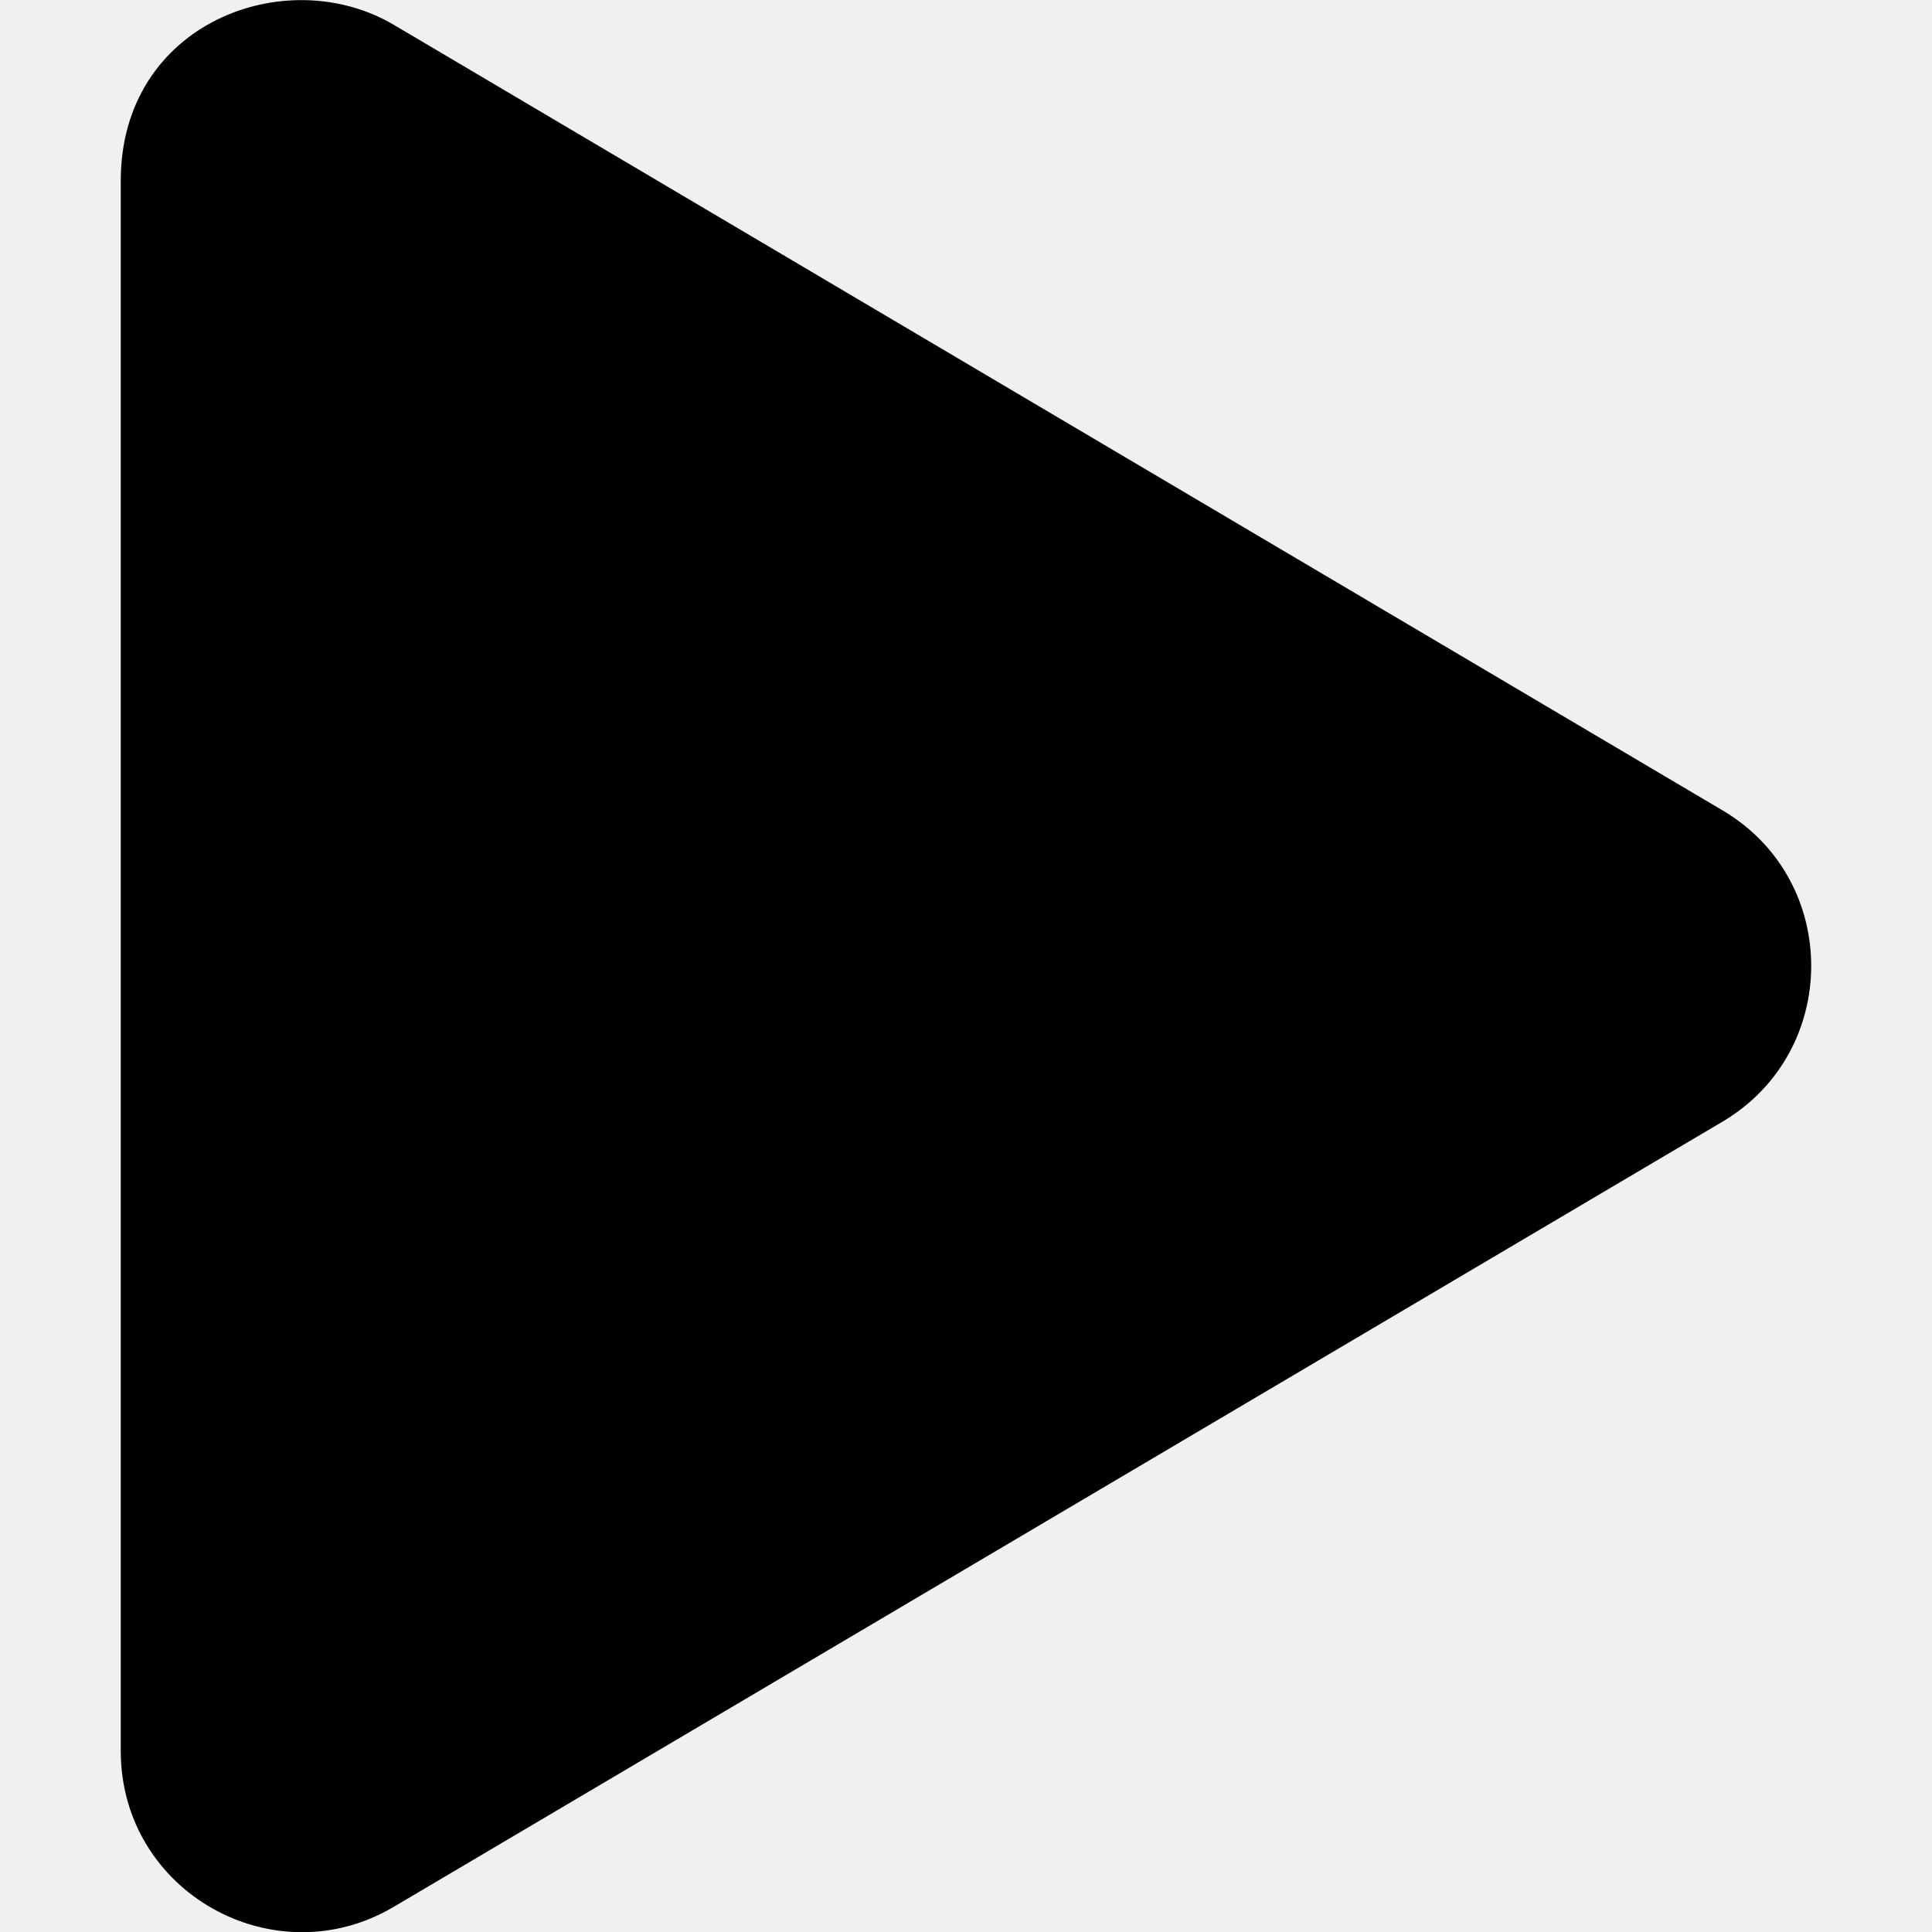
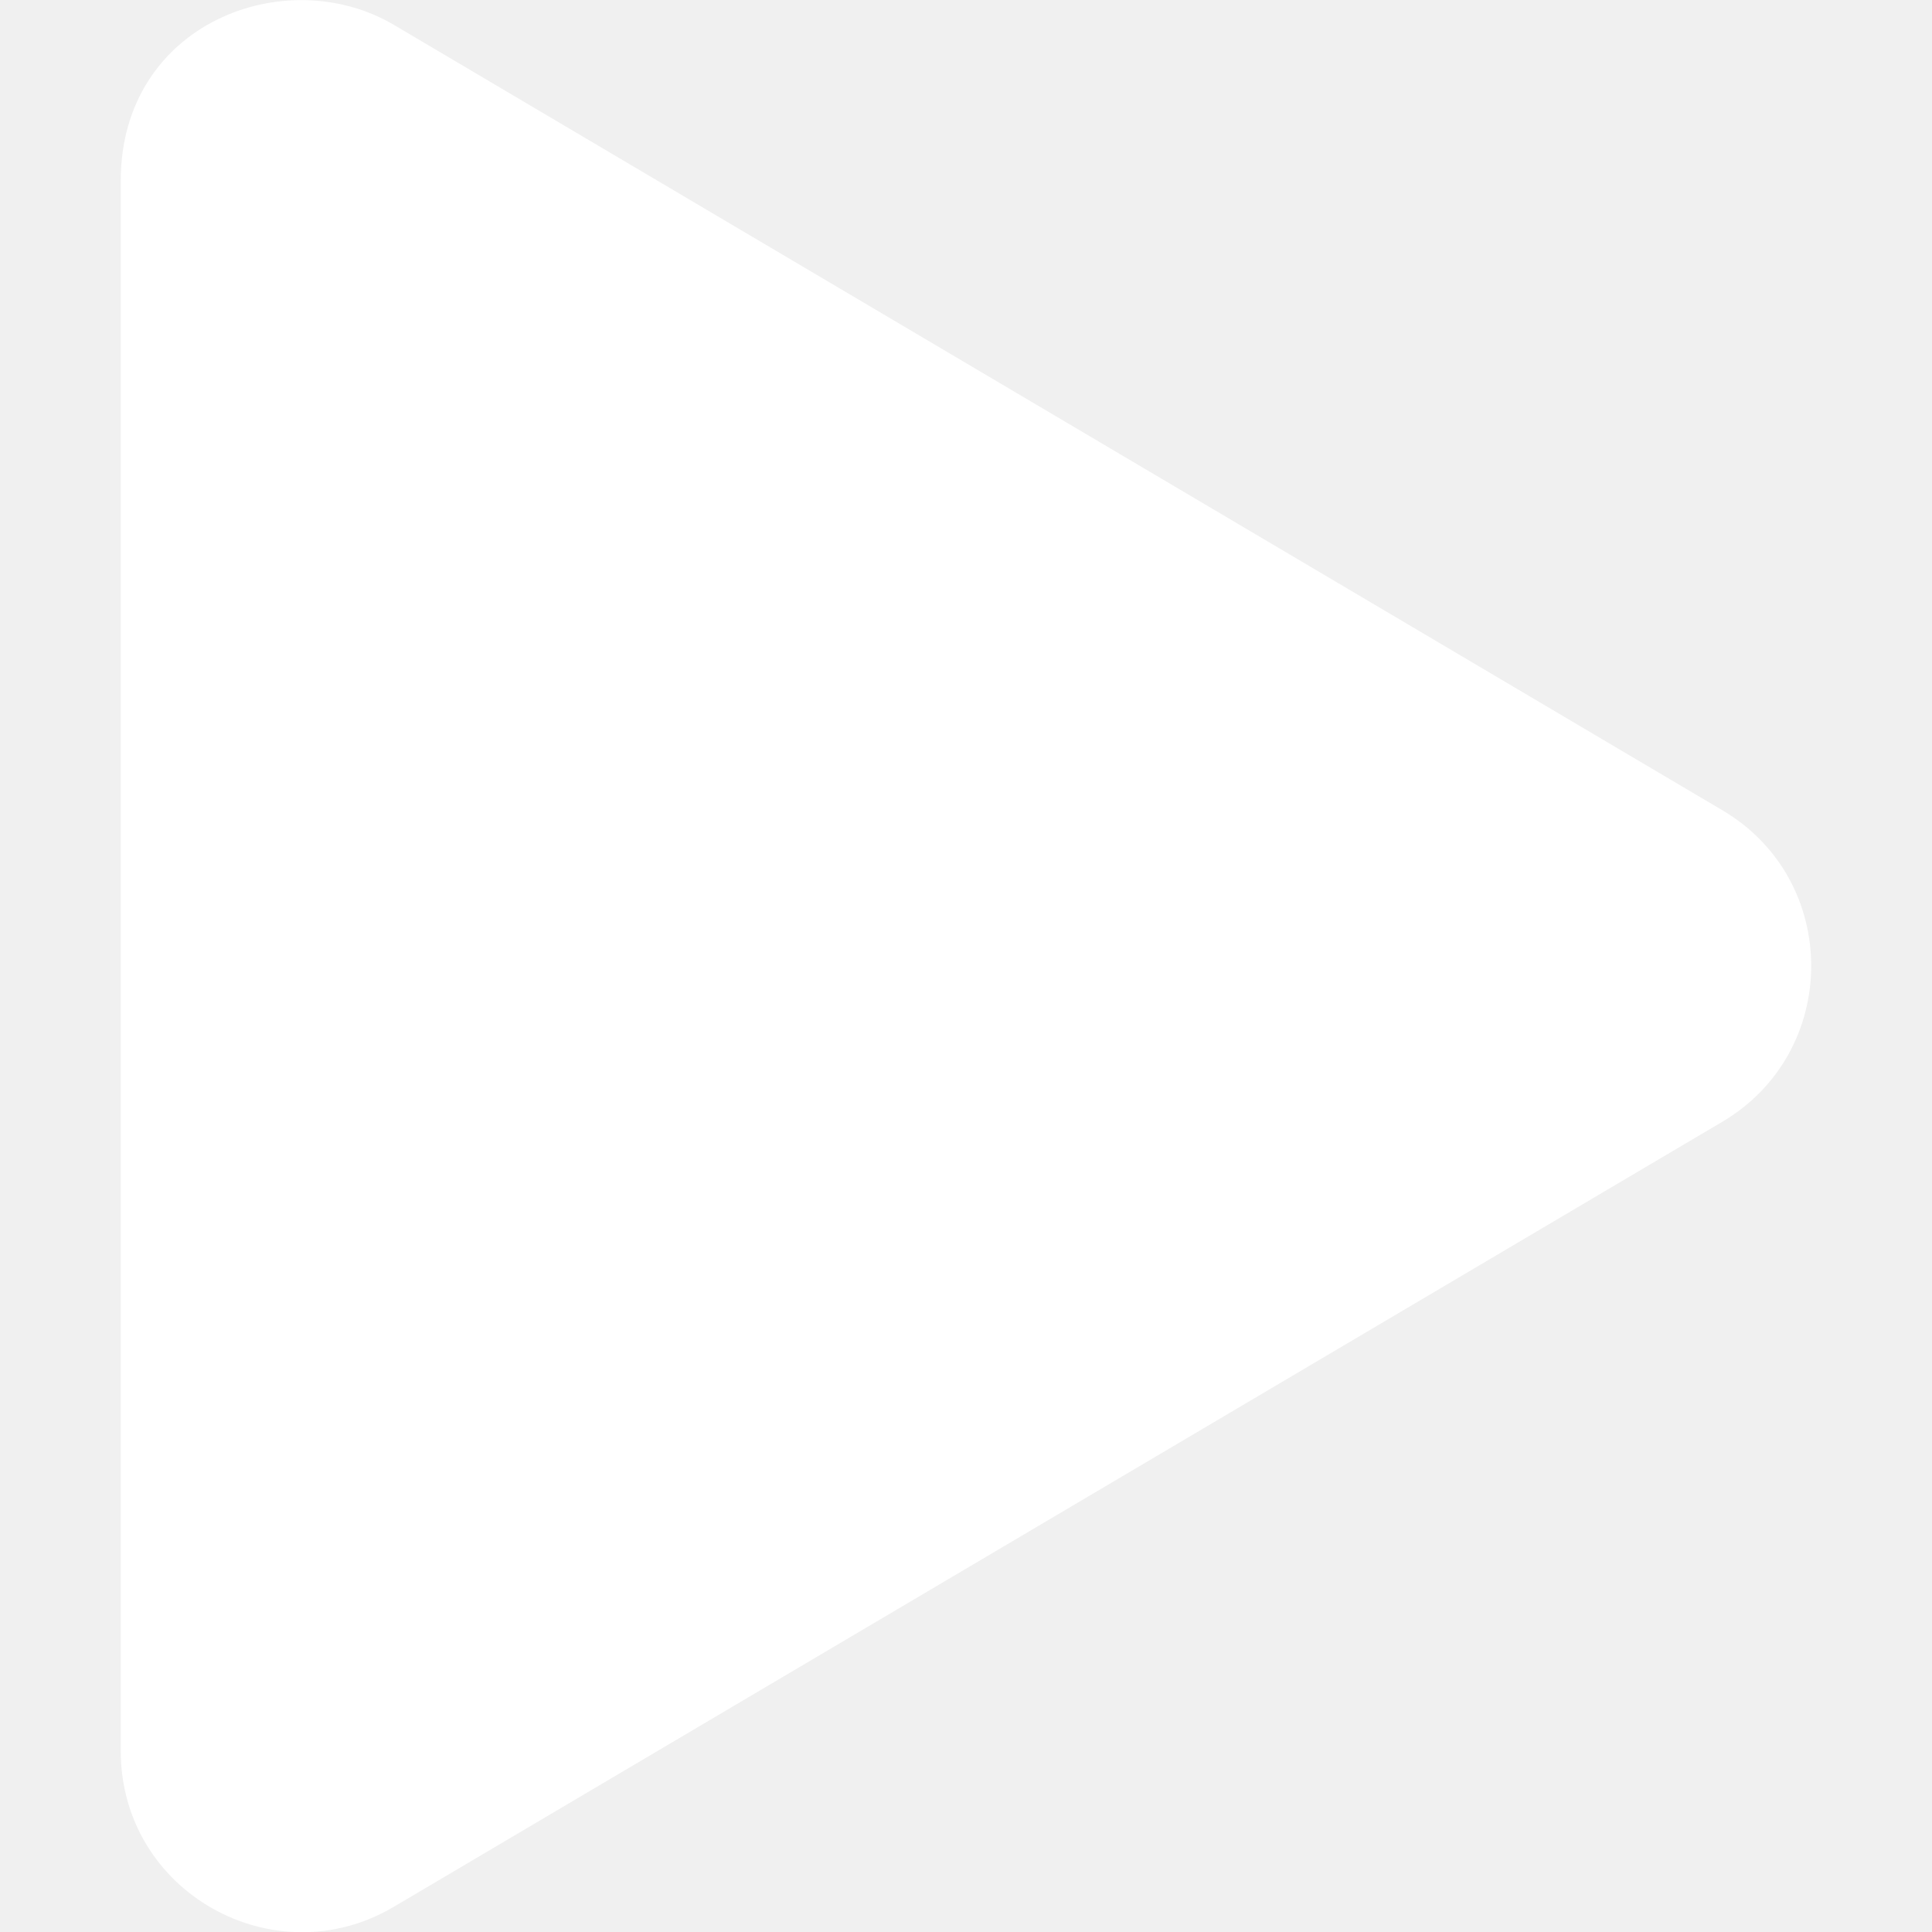
<svg xmlns="http://www.w3.org/2000/svg" version="1.1" viewBox="0 0 448 512" height="16" width="16" aria-hidden="true">
-   <path fill-rule="#fff" d="M424.4 214.7L72.4 6.6C43.8-10.3 0 6.1 0 47.9V464c0 37.5 40.7 60.1 72.4 41.3l352-208c31.4-18.5 31.5-64.1 0-82.6z" />
+   <path fill="#fff" d="M424.4 214.7L72.4 6.6C43.8-10.3 0 6.1 0 47.9V464c0 37.5 40.7 60.1 72.4 41.3l352-208c31.4-18.5 31.5-64.1 0-82.6z" />
</svg>
